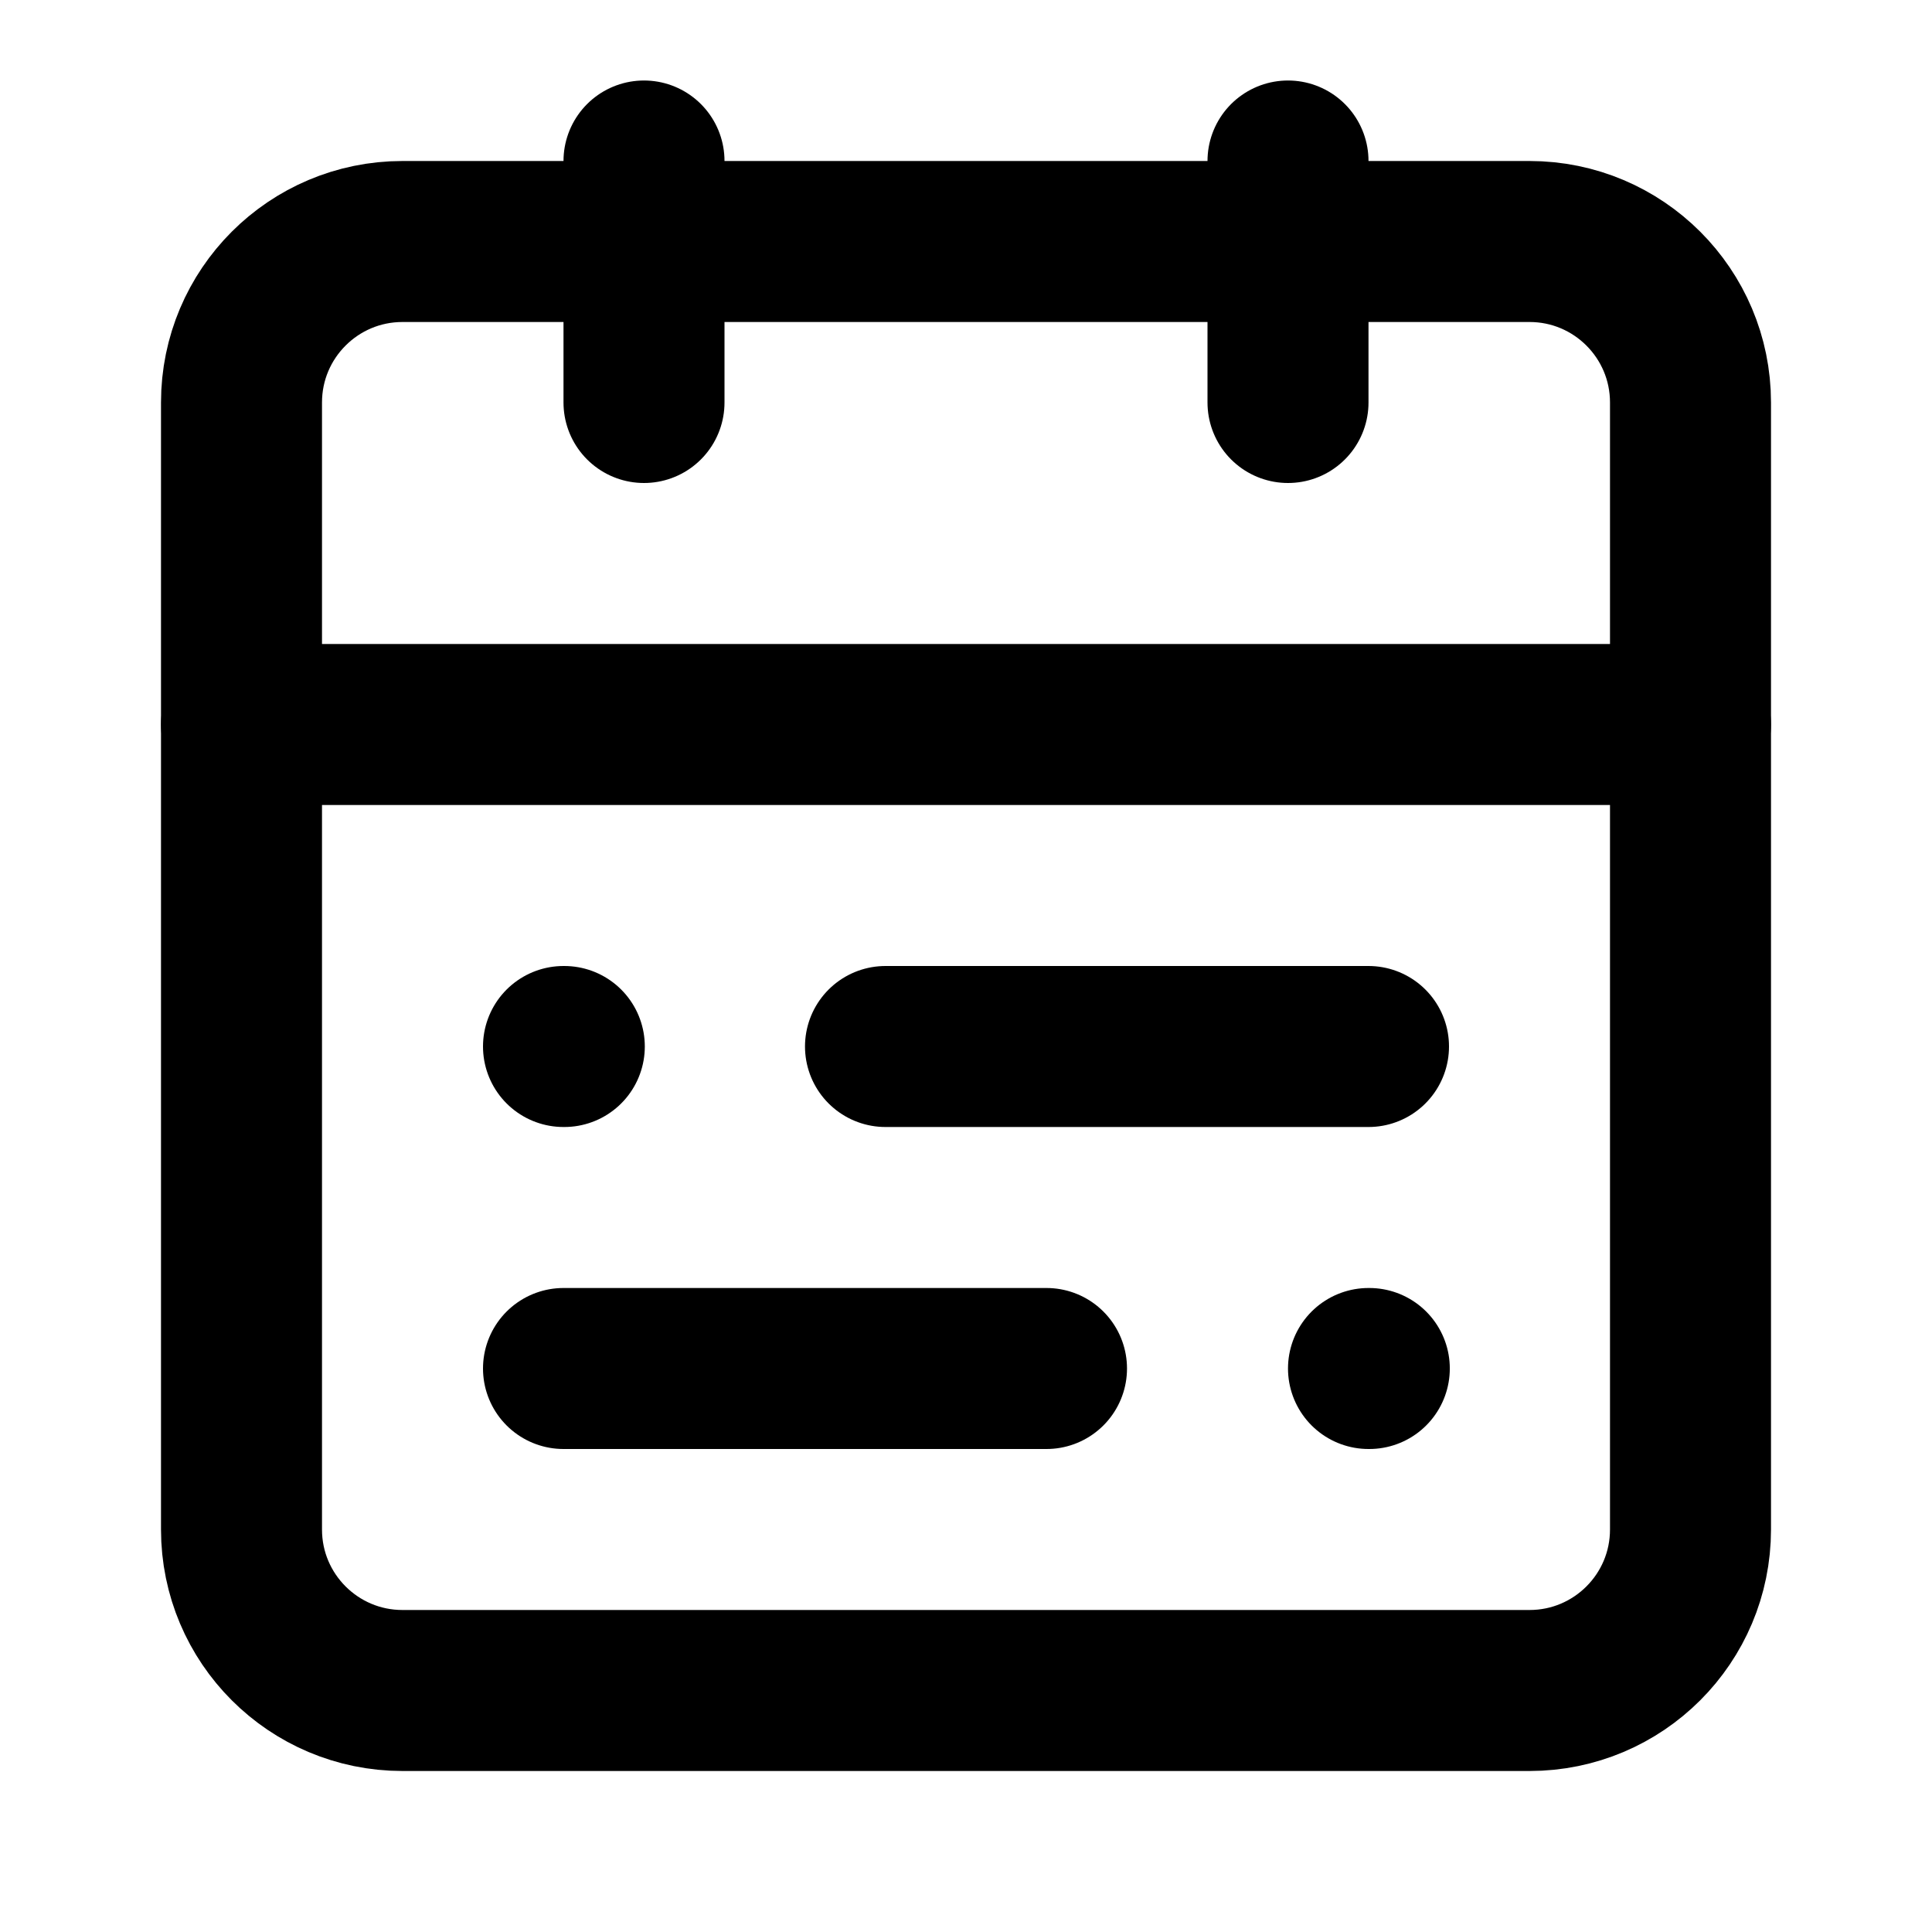
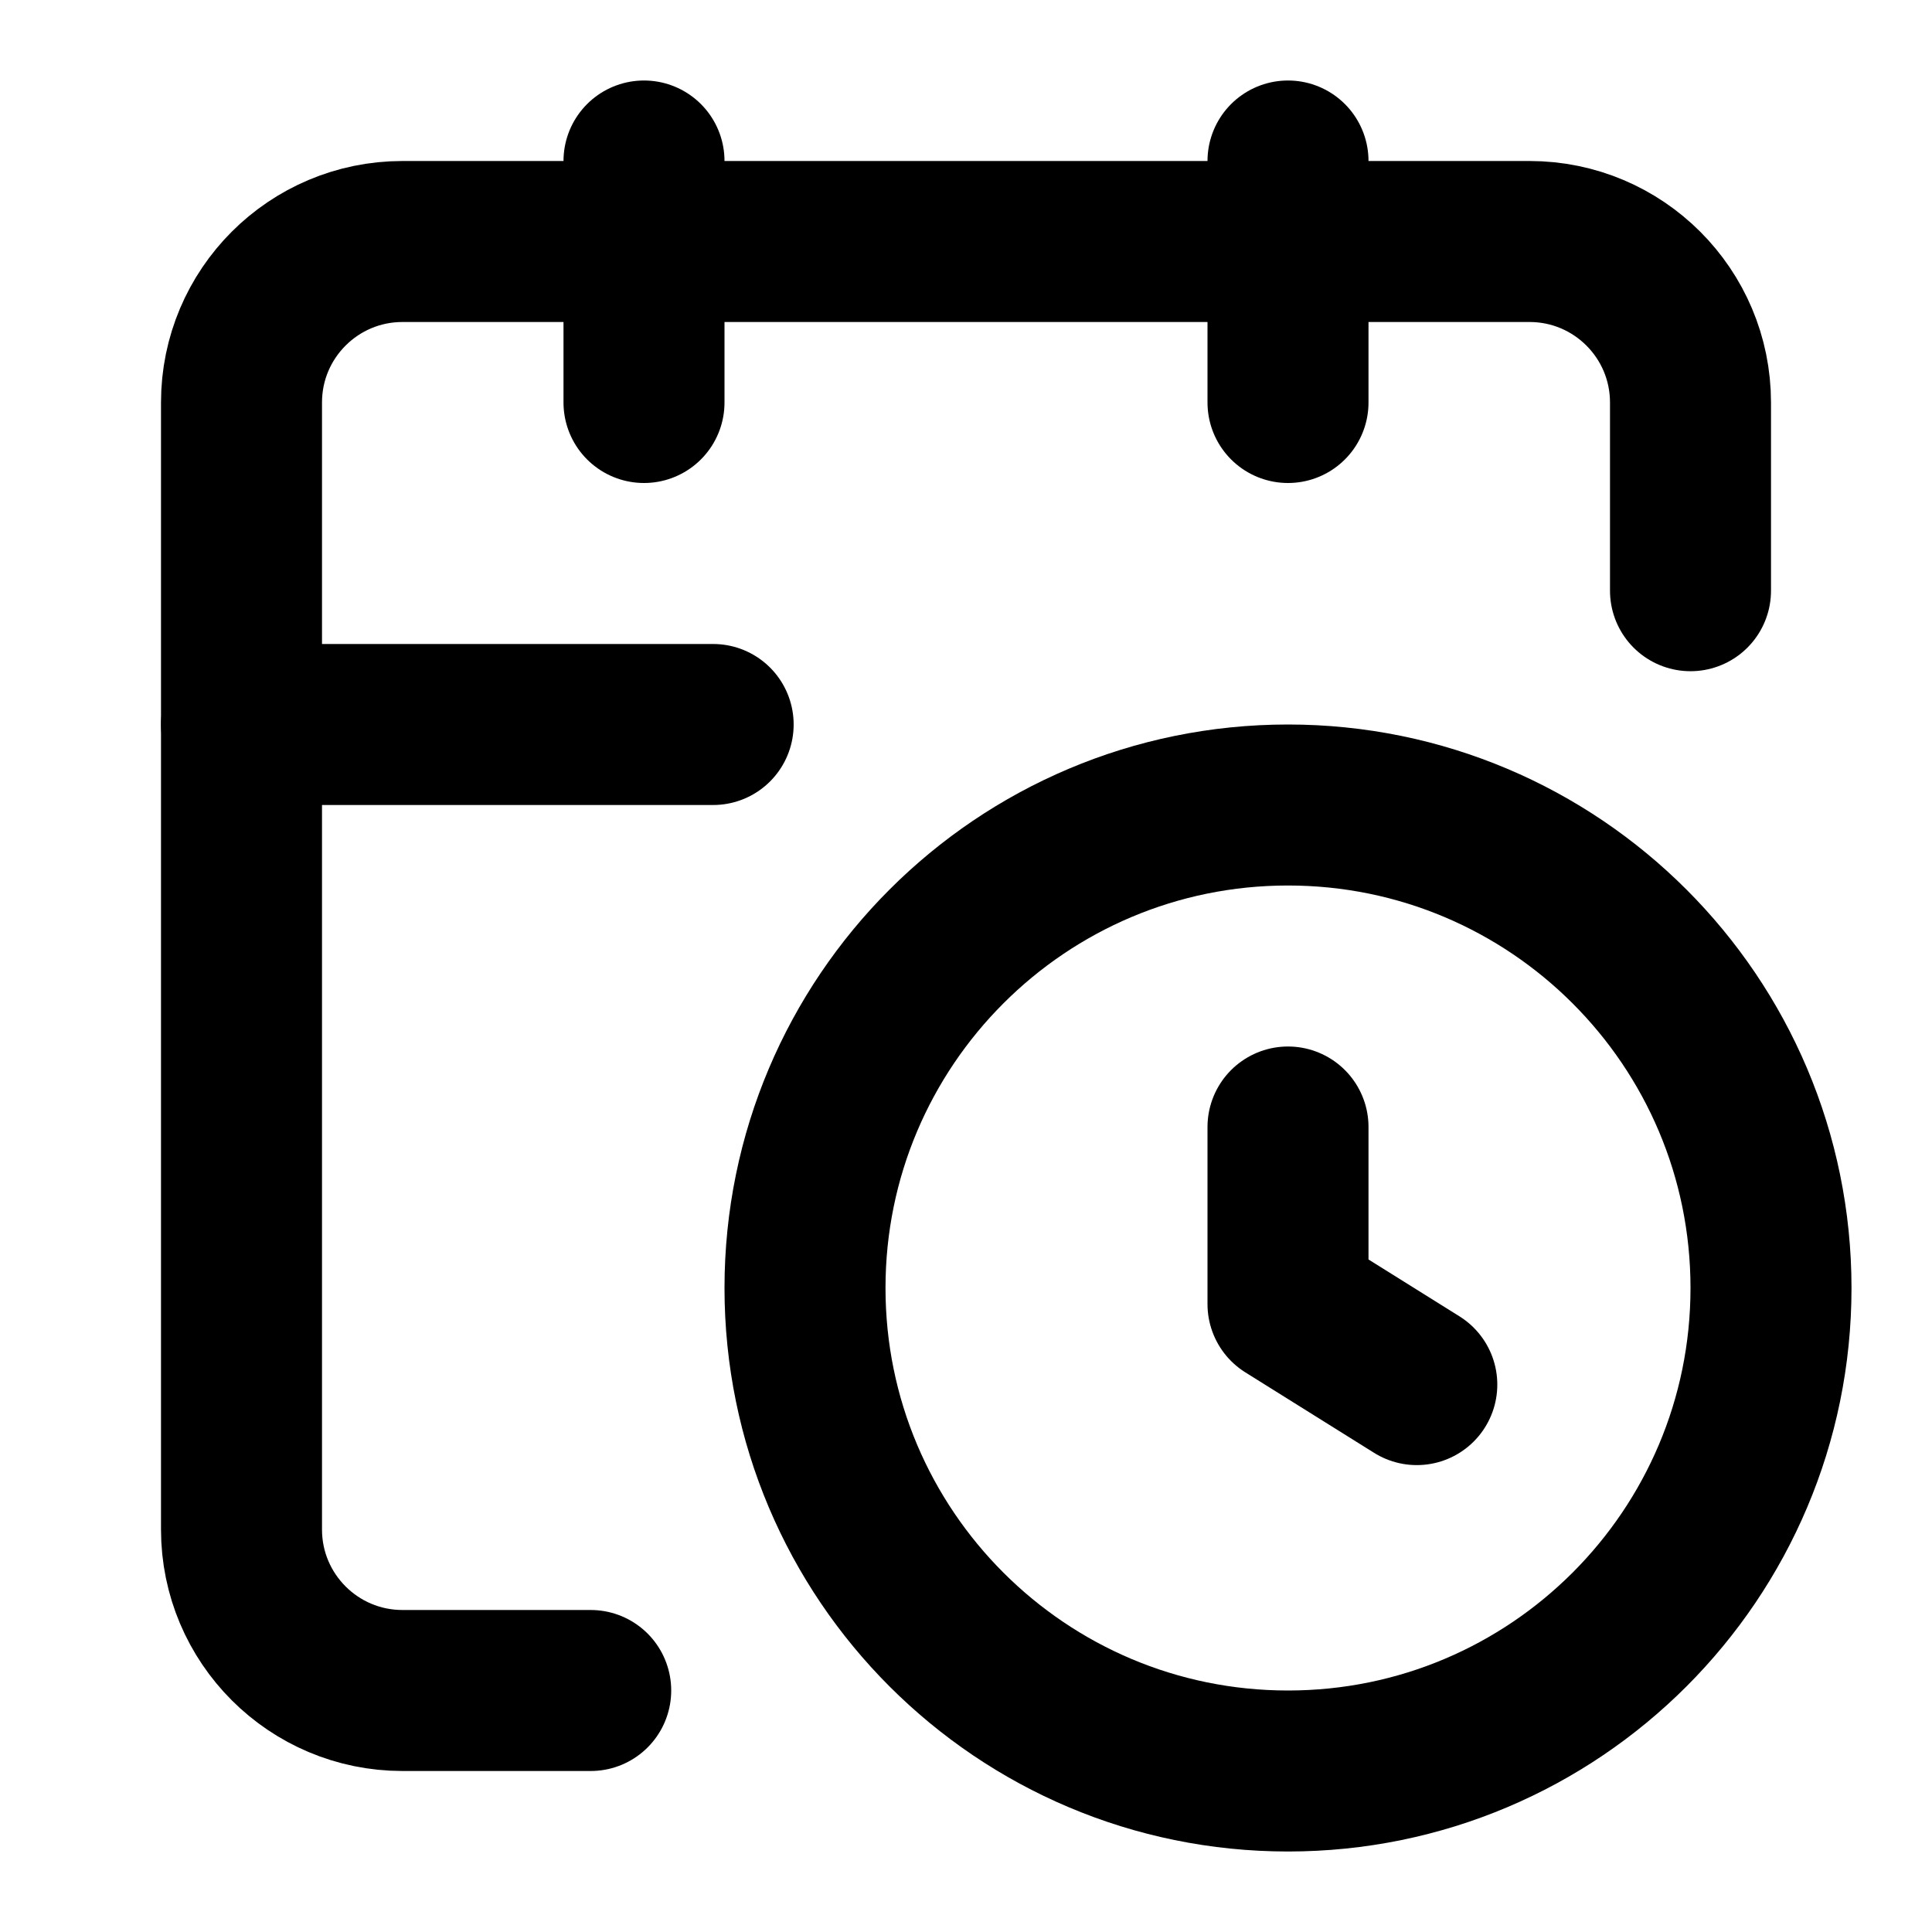
- <svg xmlns="http://www.w3.org/2000/svg" class="lucide lucide-calendar-range" width="24" height="24" viewBox="0 0 24 24" fill="none" stroke="currentColor" stroke-width="2" stroke-linecap="round" stroke-linejoin="round">
-   <rect x="3" y="3" width="18" height="18" rx="2" />
+ <svg xmlns="http://www.w3.org/2000/svg" class="lucide lucide-calendar-clock" width="24" height="24" viewBox="0 0 24 24" fill="none" stroke="currentColor" stroke-width="2" stroke-linecap="round" stroke-linejoin="round">
+   <path d="M16 14v2.2l1.6 1" />
  <path d="M16 2v3" />
-   <path d="M3 9h18" />
+   <path d="M21 7.338V5a2 2 0 00-2-2H5a2 2 0 00-2 2v14a2 2 0 002 2h2.338" />
+   <path d="M3 9h5.859" />
  <path d="M8 2v3" />
-   <path d="M17 13h-6" />
-   <path d="M13 17H7" />
-   <path d="M7 13h.01" />
-   <path d="M17 17h.01" />
+   <circle cx="16" cy="16" r="6" />
</svg>
